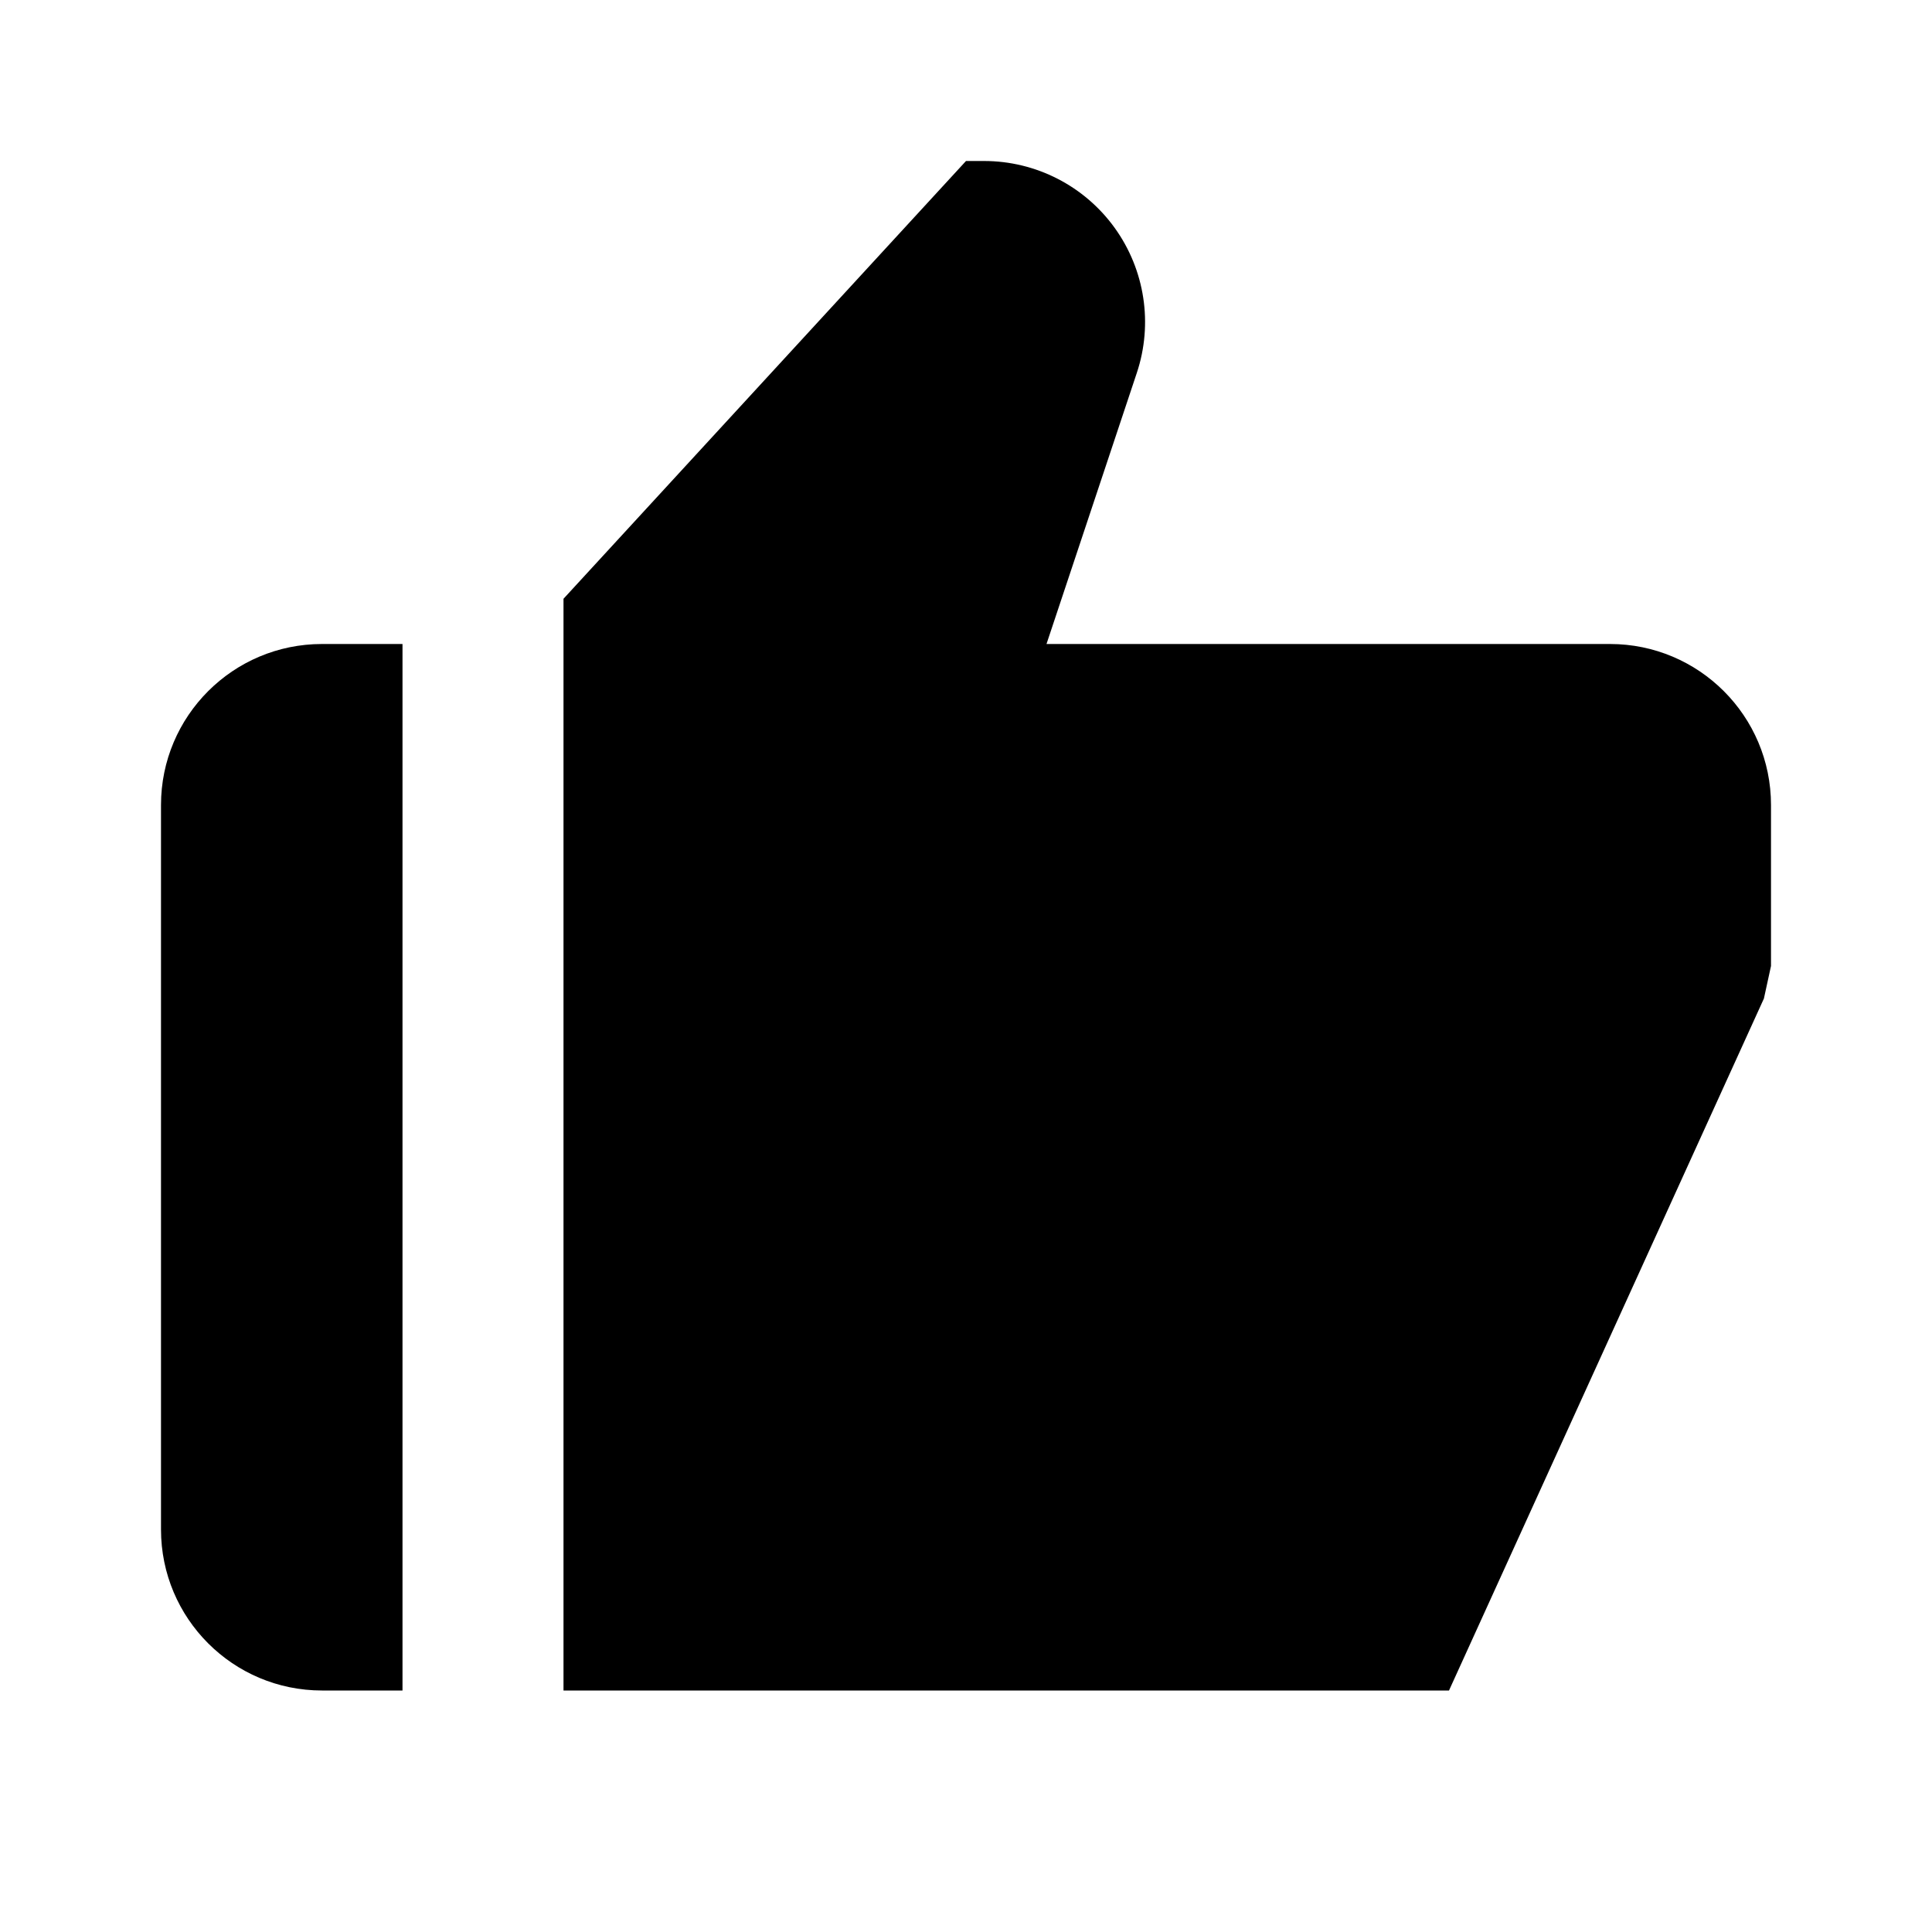
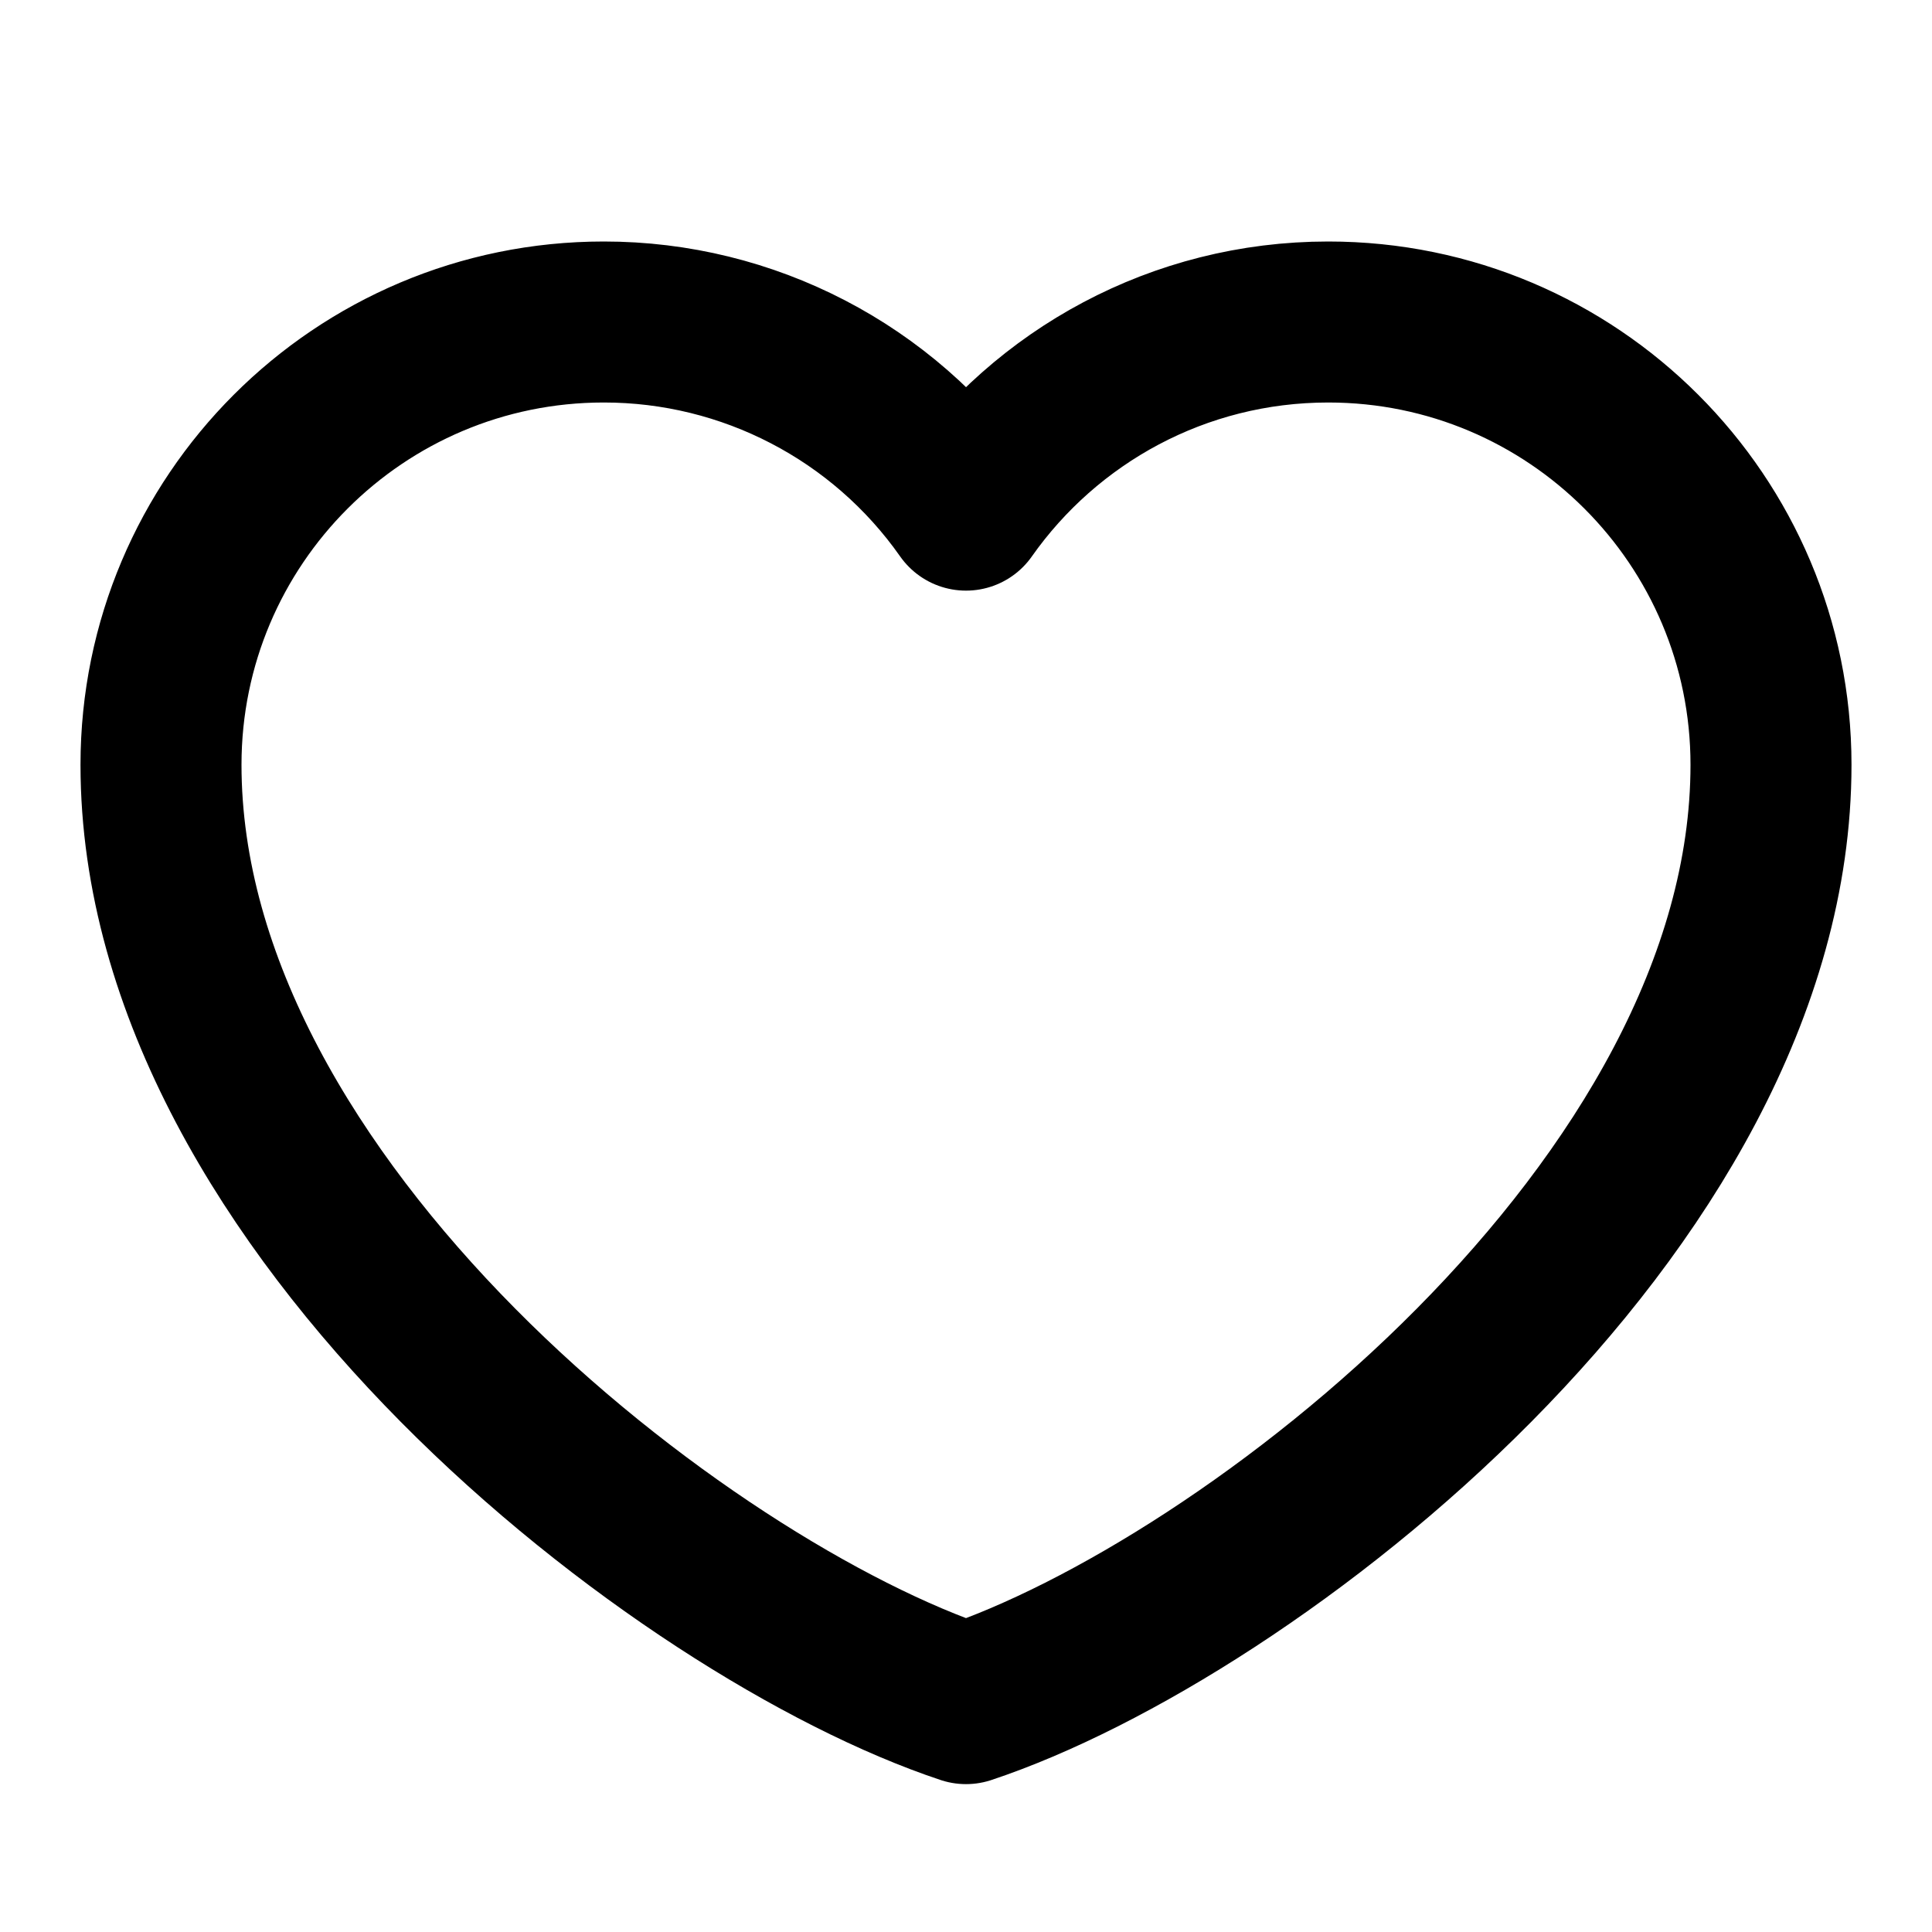
- <svg xmlns="http://www.w3.org/2000/svg" width="24" height="24" viewBox="0 0 24 24">
-   <path fill="currentColor" d="M4 21h1V8H4a2 2 0 0 0-2 2v9a2 2 0 0 0 2 2M20 8h-7l1.122-3.368A2 2 0 0 0 12.225 2H12L7 7.438V21h11l3.912-8.596L22 12v-2a2 2 0 0 0-2-2" />
+ <svg xmlns="http://www.w3.org/2000/svg" width="48" height="48" viewBox="0 0 48 48">
+   <path fill="none" stroke="currentColor" stroke-linecap="round" stroke-linejoin="round" stroke-width="4" d="M15 8C8.925 8 4 12.925 4 19c0 11 13 21 20 23.326C31 40 44 30 44 19c0-6.075-4.925-11-11-11c-3.72 0-7.01 1.847-9 4.674A10.99 10.99 0 0 0 15 8" />
</svg>
